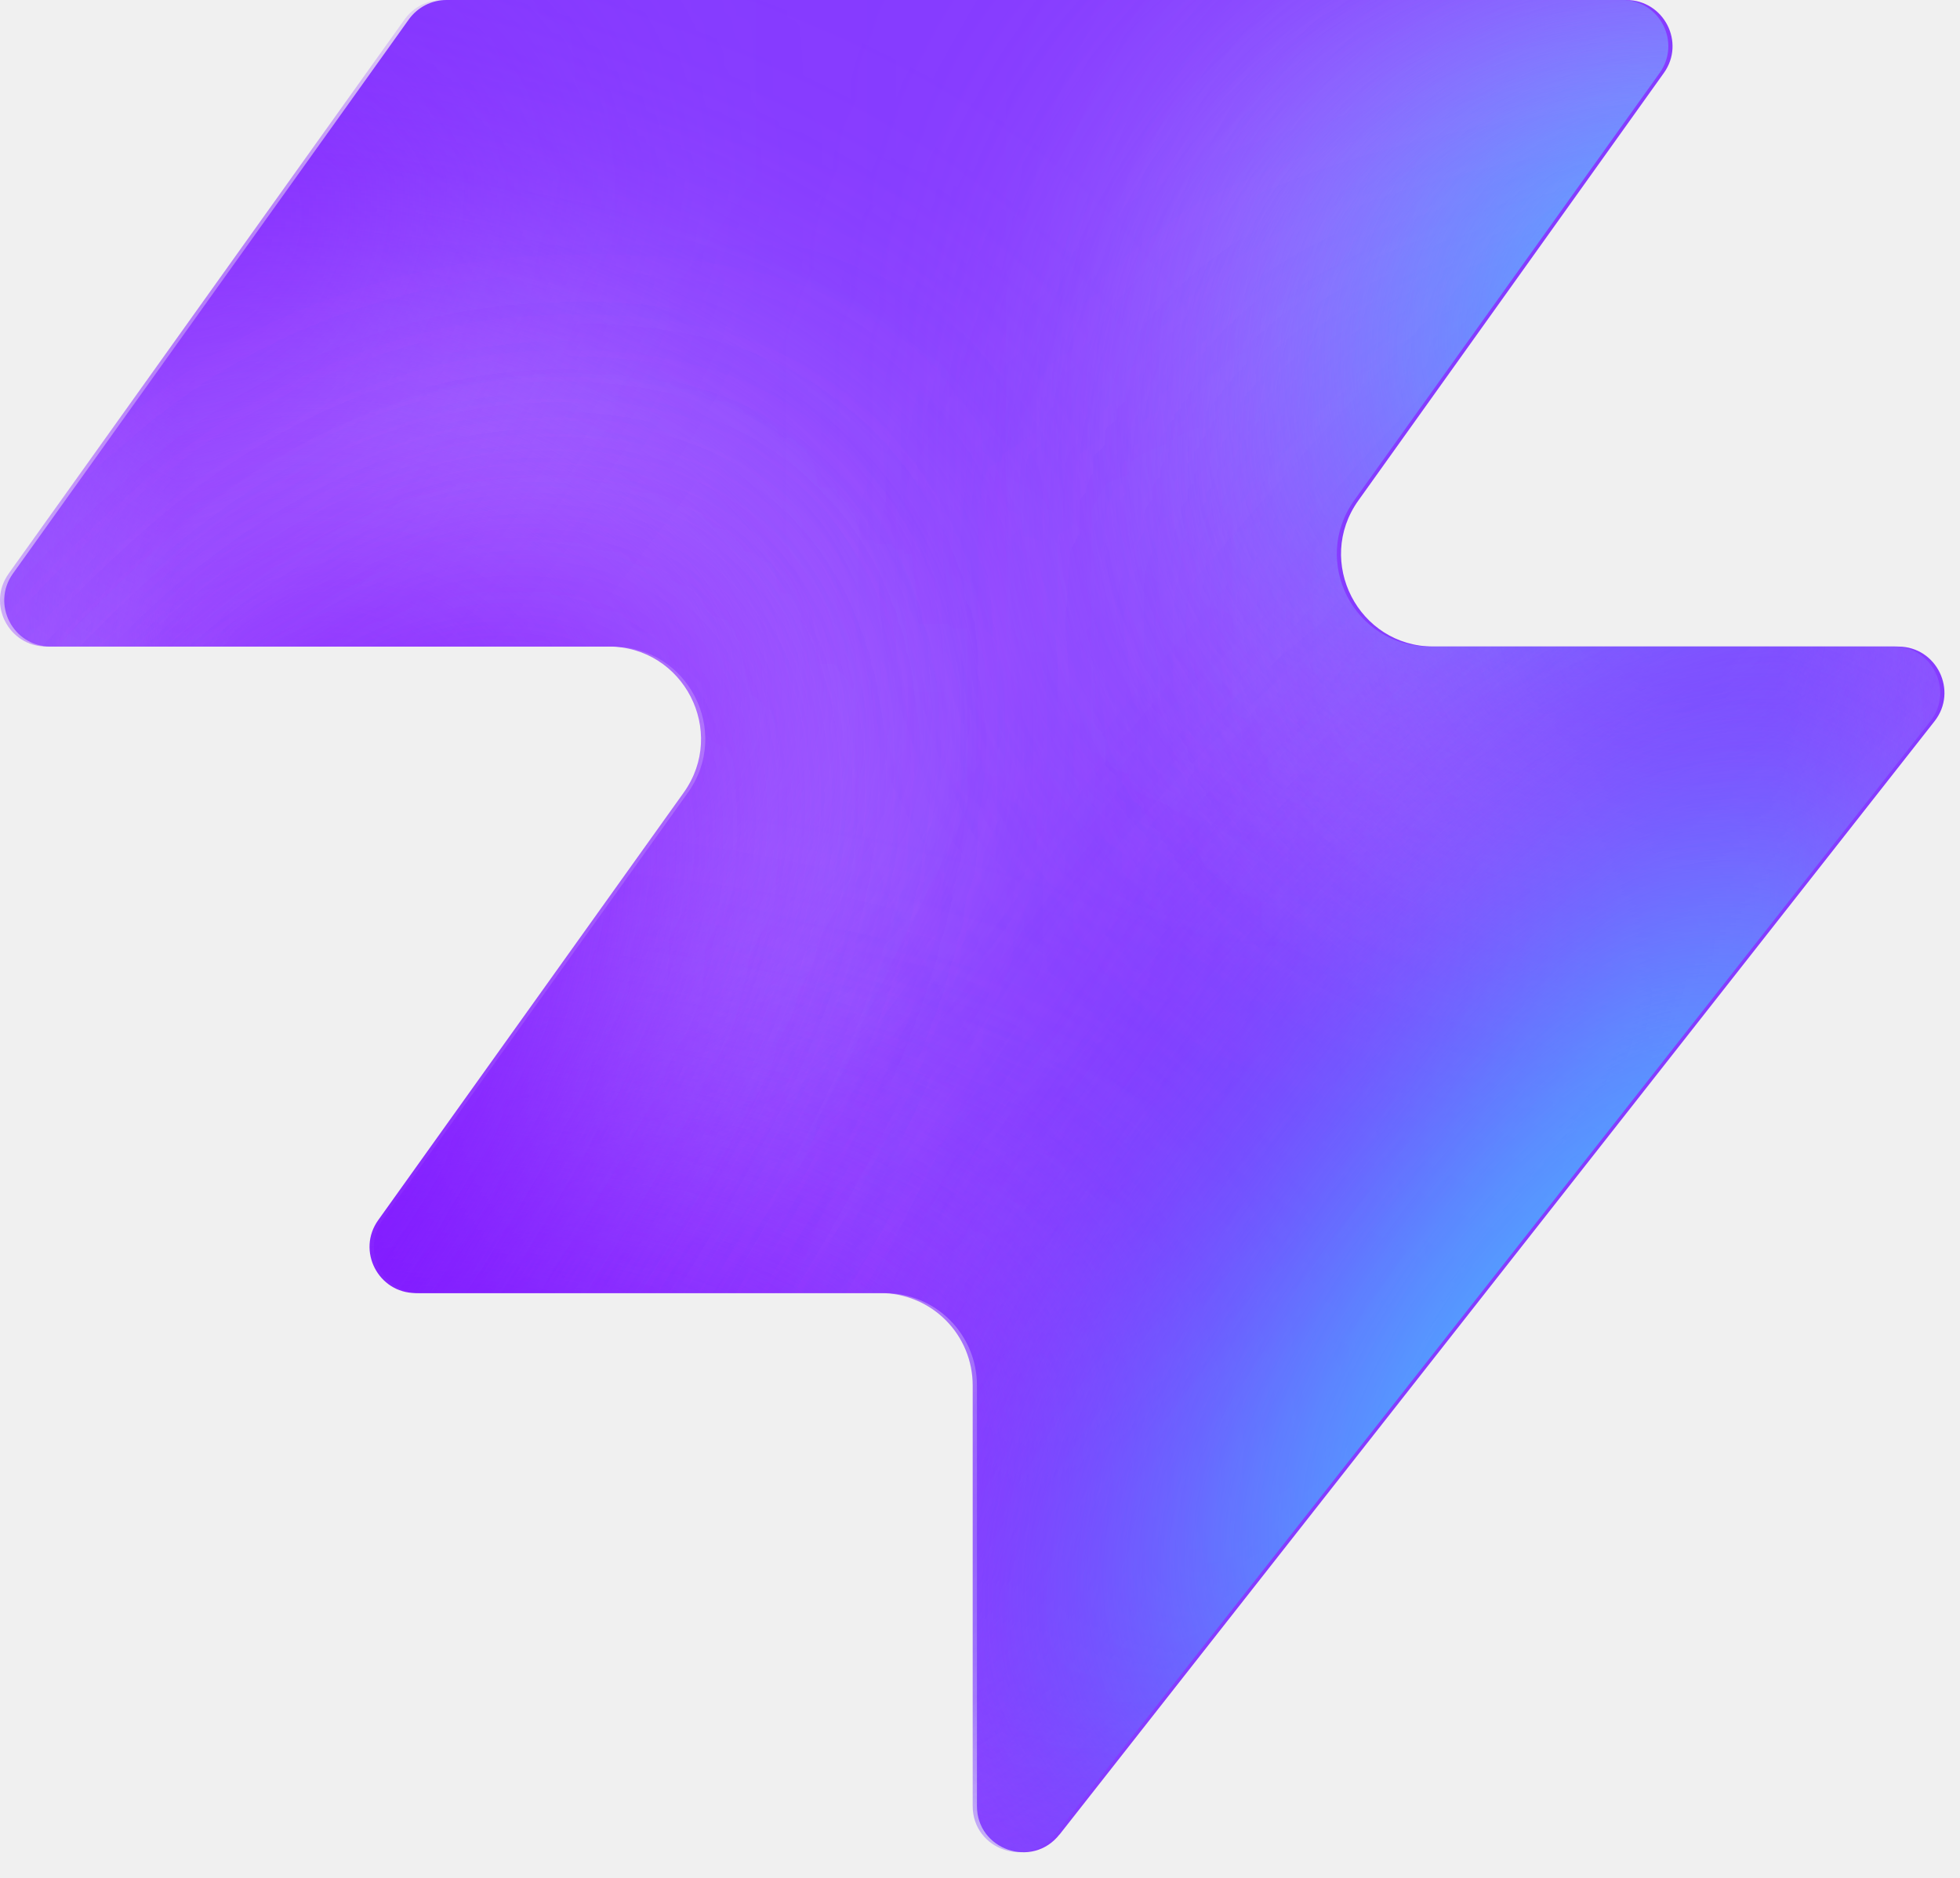
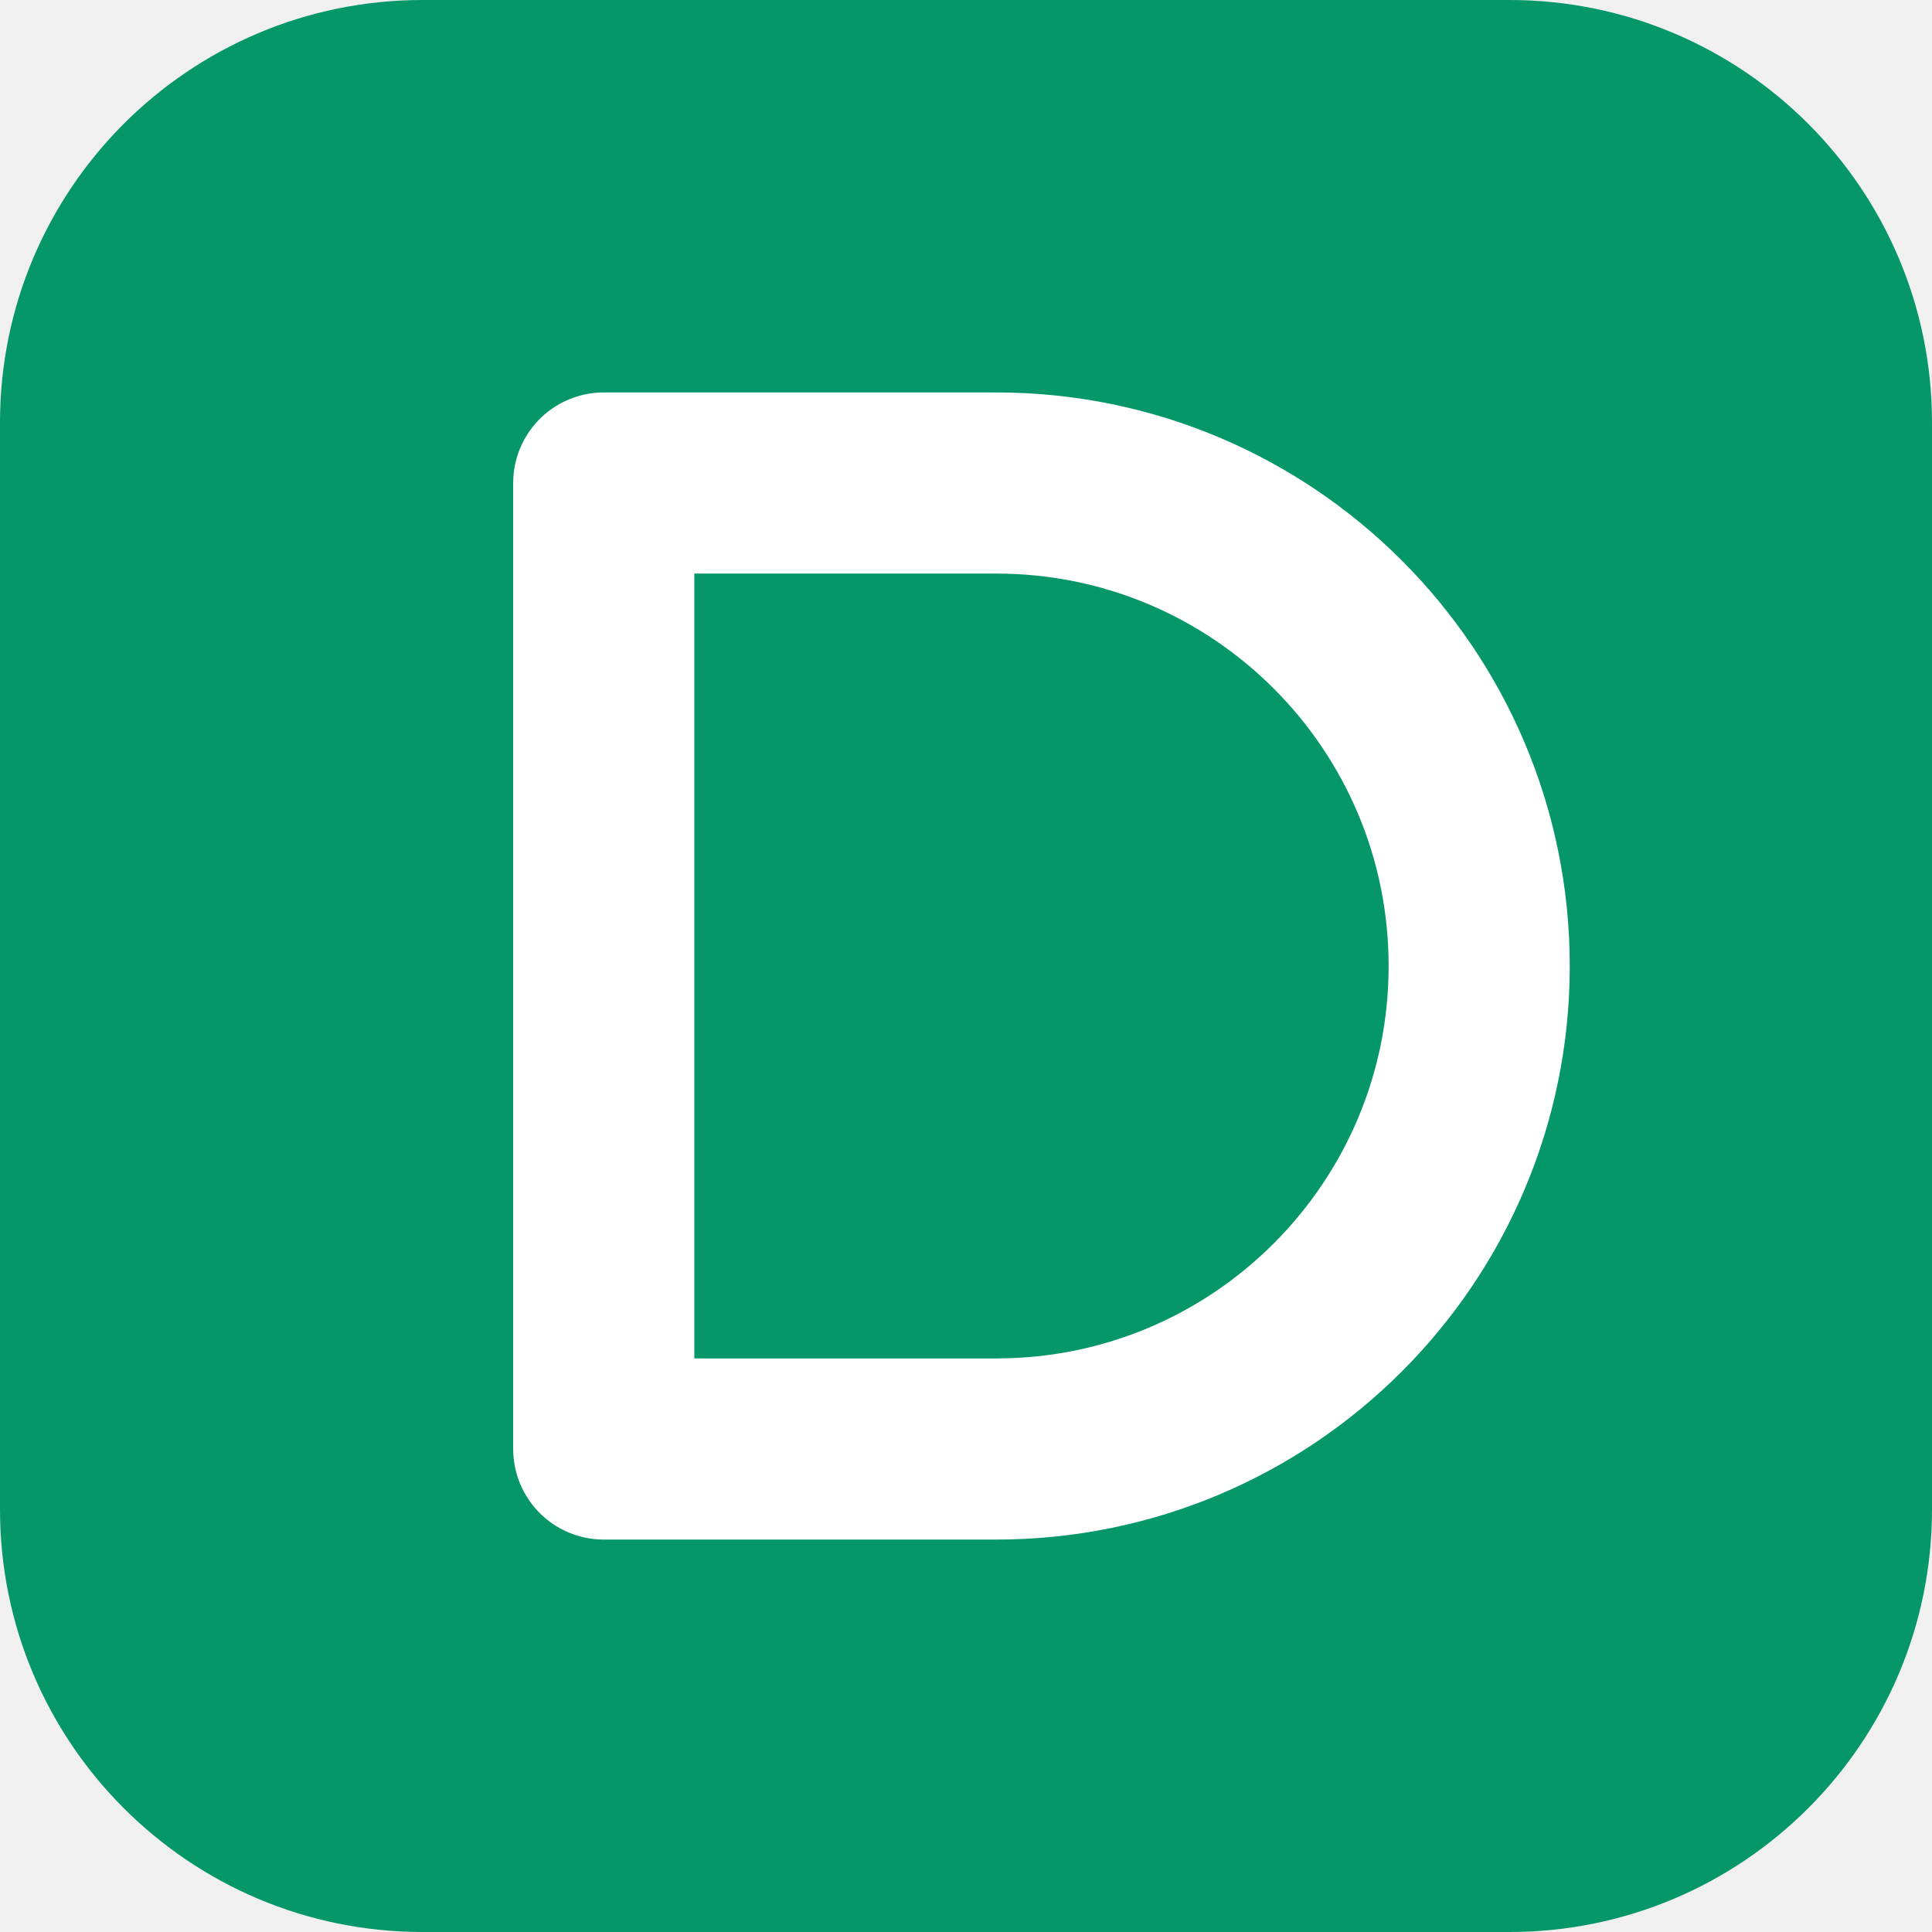
- <svg xmlns="http://www.w3.org/2000/svg" width="48" height="46" fill="none" viewBox="0 0 48 46">
-   <path fill="#863bff" d="M25.946 44.938c-.664.845-2.021.375-2.021-.698V33.937a2.26 2.26 0 0 0-2.262-2.262H10.287c-.92 0-1.456-1.04-.92-1.788l7.48-10.471c1.07-1.497 0-3.578-1.842-3.578H1.237c-.92 0-1.456-1.04-.92-1.788L10.013.474c.214-.297.556-.474.92-.474h28.894c.92 0 1.456 1.04.92 1.788l-7.48 10.471c-1.07 1.498 0 3.579 1.842 3.579h11.377c.943 0 1.473 1.088.89 1.83L25.947 44.94z" style="fill:#863bff;fill:color(display-p3 .525 .23 1);fill-opacity:1" />
-   <mask id="a" width="48" height="46" x="0" y="0" maskUnits="userSpaceOnUse" style="mask-type:alpha">
-     <path fill="#000" d="M25.842 44.938c-.664.844-2.021.375-2.021-.698V33.937a2.26 2.26 0 0 0-2.262-2.262H10.183c-.92 0-1.456-1.04-.92-1.788l7.48-10.471c1.07-1.498 0-3.579-1.842-3.579H1.133c-.92 0-1.456-1.04-.92-1.787L9.91.473c.214-.297.556-.474.92-.474h28.894c.92 0 1.456 1.04.92 1.788l-7.48 10.471c-1.07 1.498 0 3.578 1.842 3.578h11.377c.943 0 1.473 1.088.89 1.832L25.843 44.94z" style="fill:#000;fill-opacity:1" />
-   </mask>
-   <g mask="url(#a)">
-     <g filter="url(#b)">
-       <ellipse cx="5.508" cy="14.704" fill="#ede6ff" rx="5.508" ry="14.704" style="fill:#ede6ff;fill:color(display-p3 .927 .903 1);fill-opacity:1" transform="matrix(.00324 1 1 -.00324 -4.47 31.516)" />
-     </g>
-     <g filter="url(#c)">
-       <ellipse cx="10.399" cy="29.851" fill="#ede6ff" rx="10.399" ry="29.851" style="fill:#ede6ff;fill:color(display-p3 .927 .903 1);fill-opacity:1" transform="matrix(.00324 1 1 -.00324 -39.328 7.883)" />
-     </g>
-     <g filter="url(#d)">
-       <ellipse cx="5.508" cy="30.487" fill="#7e14ff" rx="5.508" ry="30.487" style="fill:#7e14ff;fill:color(display-p3 .492 .077 1);fill-opacity:1" transform="rotate(89.814 -25.913 -14.639)scale(1 -1)" />
-     </g>
-     <g filter="url(#e)">
-       <ellipse cx="5.508" cy="30.599" fill="#7e14ff" rx="5.508" ry="30.599" style="fill:#7e14ff;fill:color(display-p3 .492 .077 1);fill-opacity:1" transform="rotate(89.814 -32.644 -3.334)scale(1 -1)" />
-     </g>
-     <g filter="url(#f)">
-       <ellipse cx="5.508" cy="30.599" fill="#7e14ff" rx="5.508" ry="30.599" style="fill:#7e14ff;fill:color(display-p3 .492 .077 1);fill-opacity:1" transform="matrix(.00324 1 1 -.00324 -34.34 30.47)" />
-     </g>
-     <g filter="url(#g)">
-       <ellipse cx="14.072" cy="22.078" fill="#ede6ff" rx="14.072" ry="22.078" style="fill:#ede6ff;fill:color(display-p3 .927 .903 1);fill-opacity:1" transform="rotate(93.35 24.506 48.493)scale(-1 1)" />
-     </g>
-     <g filter="url(#h)">
-       <ellipse cx="3.47" cy="21.501" fill="#7e14ff" rx="3.47" ry="21.501" style="fill:#7e14ff;fill:color(display-p3 .492 .077 1);fill-opacity:1" transform="rotate(89.009 28.708 47.59)scale(-1 1)" />
-     </g>
-     <g filter="url(#i)">
-       <ellipse cx="3.47" cy="21.501" fill="#7e14ff" rx="3.47" ry="21.501" style="fill:#7e14ff;fill:color(display-p3 .492 .077 1);fill-opacity:1" transform="rotate(89.009 28.708 47.59)scale(-1 1)" />
-     </g>
-     <g filter="url(#j)">
-       <ellipse cx=".387" cy="8.972" fill="#7e14ff" rx="4.407" ry="29.108" style="fill:#7e14ff;fill:color(display-p3 .492 .077 1);fill-opacity:1" transform="rotate(39.51 .387 8.972)" />
-     </g>
-     <g filter="url(#k)">
-       <ellipse cx="47.523" cy="-6.092" fill="#7e14ff" rx="4.407" ry="29.108" style="fill:#7e14ff;fill:color(display-p3 .492 .077 1);fill-opacity:1" transform="rotate(37.892 47.523 -6.092)" />
-     </g>
-     <g filter="url(#l)">
-       <ellipse cx="41.412" cy="6.333" fill="#47bfff" rx="5.971" ry="9.665" style="fill:#47bfff;fill:color(display-p3 .28 .748 1);fill-opacity:1" transform="rotate(37.892 41.412 6.333)" />
-     </g>
-     <g filter="url(#m)">
-       <ellipse cx="-1.879" cy="38.332" fill="#7e14ff" rx="4.407" ry="29.108" style="fill:#7e14ff;fill:color(display-p3 .492 .077 1);fill-opacity:1" transform="rotate(37.892 -1.88 38.332)" />
-     </g>
-     <g filter="url(#n)">
-       <ellipse cx="-1.879" cy="38.332" fill="#7e14ff" rx="4.407" ry="29.108" style="fill:#7e14ff;fill:color(display-p3 .492 .077 1);fill-opacity:1" transform="rotate(37.892 -1.88 38.332)" />
-     </g>
-     <g filter="url(#o)">
-       <ellipse cx="35.651" cy="29.907" fill="#7e14ff" rx="4.407" ry="29.108" style="fill:#7e14ff;fill:color(display-p3 .492 .077 1);fill-opacity:1" transform="rotate(37.892 35.651 29.907)" />
-     </g>
-     <g filter="url(#p)">
-       <ellipse cx="38.418" cy="32.4" fill="#47bfff" rx="5.971" ry="15.297" style="fill:#47bfff;fill:color(display-p3 .28 .748 1);fill-opacity:1" transform="rotate(37.892 38.418 32.4)" />
-     </g>
-   </g>
-   <defs>
-     <filter id="b" width="60.045" height="41.654" x="-19.77" y="16.149" color-interpolation-filters="sRGB" filterUnits="userSpaceOnUse">
-       <feFlood flood-opacity="0" result="BackgroundImageFix" />
-       <feBlend in="SourceGraphic" in2="BackgroundImageFix" result="shape" />
-       <feGaussianBlur result="effect1_foregroundBlur_2002_17158" stdDeviation="7.659" />
-     </filter>
-     <filter id="c" width="90.34" height="51.437" x="-54.613" y="-7.533" color-interpolation-filters="sRGB" filterUnits="userSpaceOnUse">
-       <feFlood flood-opacity="0" result="BackgroundImageFix" />
-       <feBlend in="SourceGraphic" in2="BackgroundImageFix" result="shape" />
-       <feGaussianBlur result="effect1_foregroundBlur_2002_17158" stdDeviation="7.659" />
-     </filter>
-     <filter id="d" width="79.355" height="29.4" x="-49.64" y="2.03" color-interpolation-filters="sRGB" filterUnits="userSpaceOnUse">
-       <feFlood flood-opacity="0" result="BackgroundImageFix" />
-       <feBlend in="SourceGraphic" in2="BackgroundImageFix" result="shape" />
-       <feGaussianBlur result="effect1_foregroundBlur_2002_17158" stdDeviation="4.596" />
-     </filter>
-     <filter id="e" width="79.579" height="29.4" x="-45.045" y="20.029" color-interpolation-filters="sRGB" filterUnits="userSpaceOnUse">
-       <feFlood flood-opacity="0" result="BackgroundImageFix" />
-       <feBlend in="SourceGraphic" in2="BackgroundImageFix" result="shape" />
-       <feGaussianBlur result="effect1_foregroundBlur_2002_17158" stdDeviation="4.596" />
-     </filter>
-     <filter id="f" width="79.579" height="29.4" x="-43.513" y="21.178" color-interpolation-filters="sRGB" filterUnits="userSpaceOnUse">
-       <feFlood flood-opacity="0" result="BackgroundImageFix" />
-       <feBlend in="SourceGraphic" in2="BackgroundImageFix" result="shape" />
-       <feGaussianBlur result="effect1_foregroundBlur_2002_17158" stdDeviation="4.596" />
-     </filter>
-     <filter id="g" width="74.749" height="58.852" x="15.756" y="-17.901" color-interpolation-filters="sRGB" filterUnits="userSpaceOnUse">
-       <feFlood flood-opacity="0" result="BackgroundImageFix" />
-       <feBlend in="SourceGraphic" in2="BackgroundImageFix" result="shape" />
-       <feGaussianBlur result="effect1_foregroundBlur_2002_17158" stdDeviation="7.659" />
-     </filter>
-     <filter id="h" width="61.377" height="25.362" x="23.548" y="2.284" color-interpolation-filters="sRGB" filterUnits="userSpaceOnUse">
-       <feFlood flood-opacity="0" result="BackgroundImageFix" />
-       <feBlend in="SourceGraphic" in2="BackgroundImageFix" result="shape" />
-       <feGaussianBlur result="effect1_foregroundBlur_2002_17158" stdDeviation="4.596" />
-     </filter>
-     <filter id="i" width="61.377" height="25.362" x="23.548" y="2.284" color-interpolation-filters="sRGB" filterUnits="userSpaceOnUse">
-       <feFlood flood-opacity="0" result="BackgroundImageFix" />
-       <feBlend in="SourceGraphic" in2="BackgroundImageFix" result="shape" />
-       <feGaussianBlur result="effect1_foregroundBlur_2002_17158" stdDeviation="4.596" />
-     </filter>
-     <filter id="j" width="56.045" height="63.649" x="-27.636" y="-22.853" color-interpolation-filters="sRGB" filterUnits="userSpaceOnUse">
-       <feFlood flood-opacity="0" result="BackgroundImageFix" />
-       <feBlend in="SourceGraphic" in2="BackgroundImageFix" result="shape" />
-       <feGaussianBlur result="effect1_foregroundBlur_2002_17158" stdDeviation="4.596" />
-     </filter>
-     <filter id="k" width="54.814" height="64.646" x="20.116" y="-38.415" color-interpolation-filters="sRGB" filterUnits="userSpaceOnUse">
-       <feFlood flood-opacity="0" result="BackgroundImageFix" />
-       <feBlend in="SourceGraphic" in2="BackgroundImageFix" result="shape" />
-       <feGaussianBlur result="effect1_foregroundBlur_2002_17158" stdDeviation="4.596" />
-     </filter>
-     <filter id="l" width="33.541" height="35.313" x="24.641" y="-11.323" color-interpolation-filters="sRGB" filterUnits="userSpaceOnUse">
-       <feFlood flood-opacity="0" result="BackgroundImageFix" />
-       <feBlend in="SourceGraphic" in2="BackgroundImageFix" result="shape" />
-       <feGaussianBlur result="effect1_foregroundBlur_2002_17158" stdDeviation="4.596" />
-     </filter>
-     <filter id="m" width="54.814" height="64.646" x="-29.286" y="6.009" color-interpolation-filters="sRGB" filterUnits="userSpaceOnUse">
-       <feFlood flood-opacity="0" result="BackgroundImageFix" />
-       <feBlend in="SourceGraphic" in2="BackgroundImageFix" result="shape" />
-       <feGaussianBlur result="effect1_foregroundBlur_2002_17158" stdDeviation="4.596" />
-     </filter>
-     <filter id="n" width="54.814" height="64.646" x="-29.286" y="6.009" color-interpolation-filters="sRGB" filterUnits="userSpaceOnUse">
-       <feFlood flood-opacity="0" result="BackgroundImageFix" />
-       <feBlend in="SourceGraphic" in2="BackgroundImageFix" result="shape" />
-       <feGaussianBlur result="effect1_foregroundBlur_2002_17158" stdDeviation="4.596" />
-     </filter>
-     <filter id="o" width="54.814" height="64.646" x="8.244" y="-2.416" color-interpolation-filters="sRGB" filterUnits="userSpaceOnUse">
-       <feFlood flood-opacity="0" result="BackgroundImageFix" />
-       <feBlend in="SourceGraphic" in2="BackgroundImageFix" result="shape" />
-       <feGaussianBlur result="effect1_foregroundBlur_2002_17158" stdDeviation="4.596" />
-     </filter>
-     <filter id="p" width="39.409" height="43.623" x="18.713" y="10.588" color-interpolation-filters="sRGB" filterUnits="userSpaceOnUse">
-       <feFlood flood-opacity="0" result="BackgroundImageFix" />
-       <feBlend in="SourceGraphic" in2="BackgroundImageFix" result="shape" />
-       <feGaussianBlur result="effect1_foregroundBlur_2002_17158" stdDeviation="4.596" />
-     </filter>
-   </defs>
+ <svg xmlns="http://www.w3.org/2000/svg" viewBox="0 0 32 32">
+   <rect width="32" height="32" rx="7" fill="#059669" />
+   <path d="M10 8h6.5a8 8 0 0 1 0 16H10z" fill="none" stroke="#fff" stroke-width="3" stroke-linejoin="round" />
</svg>
